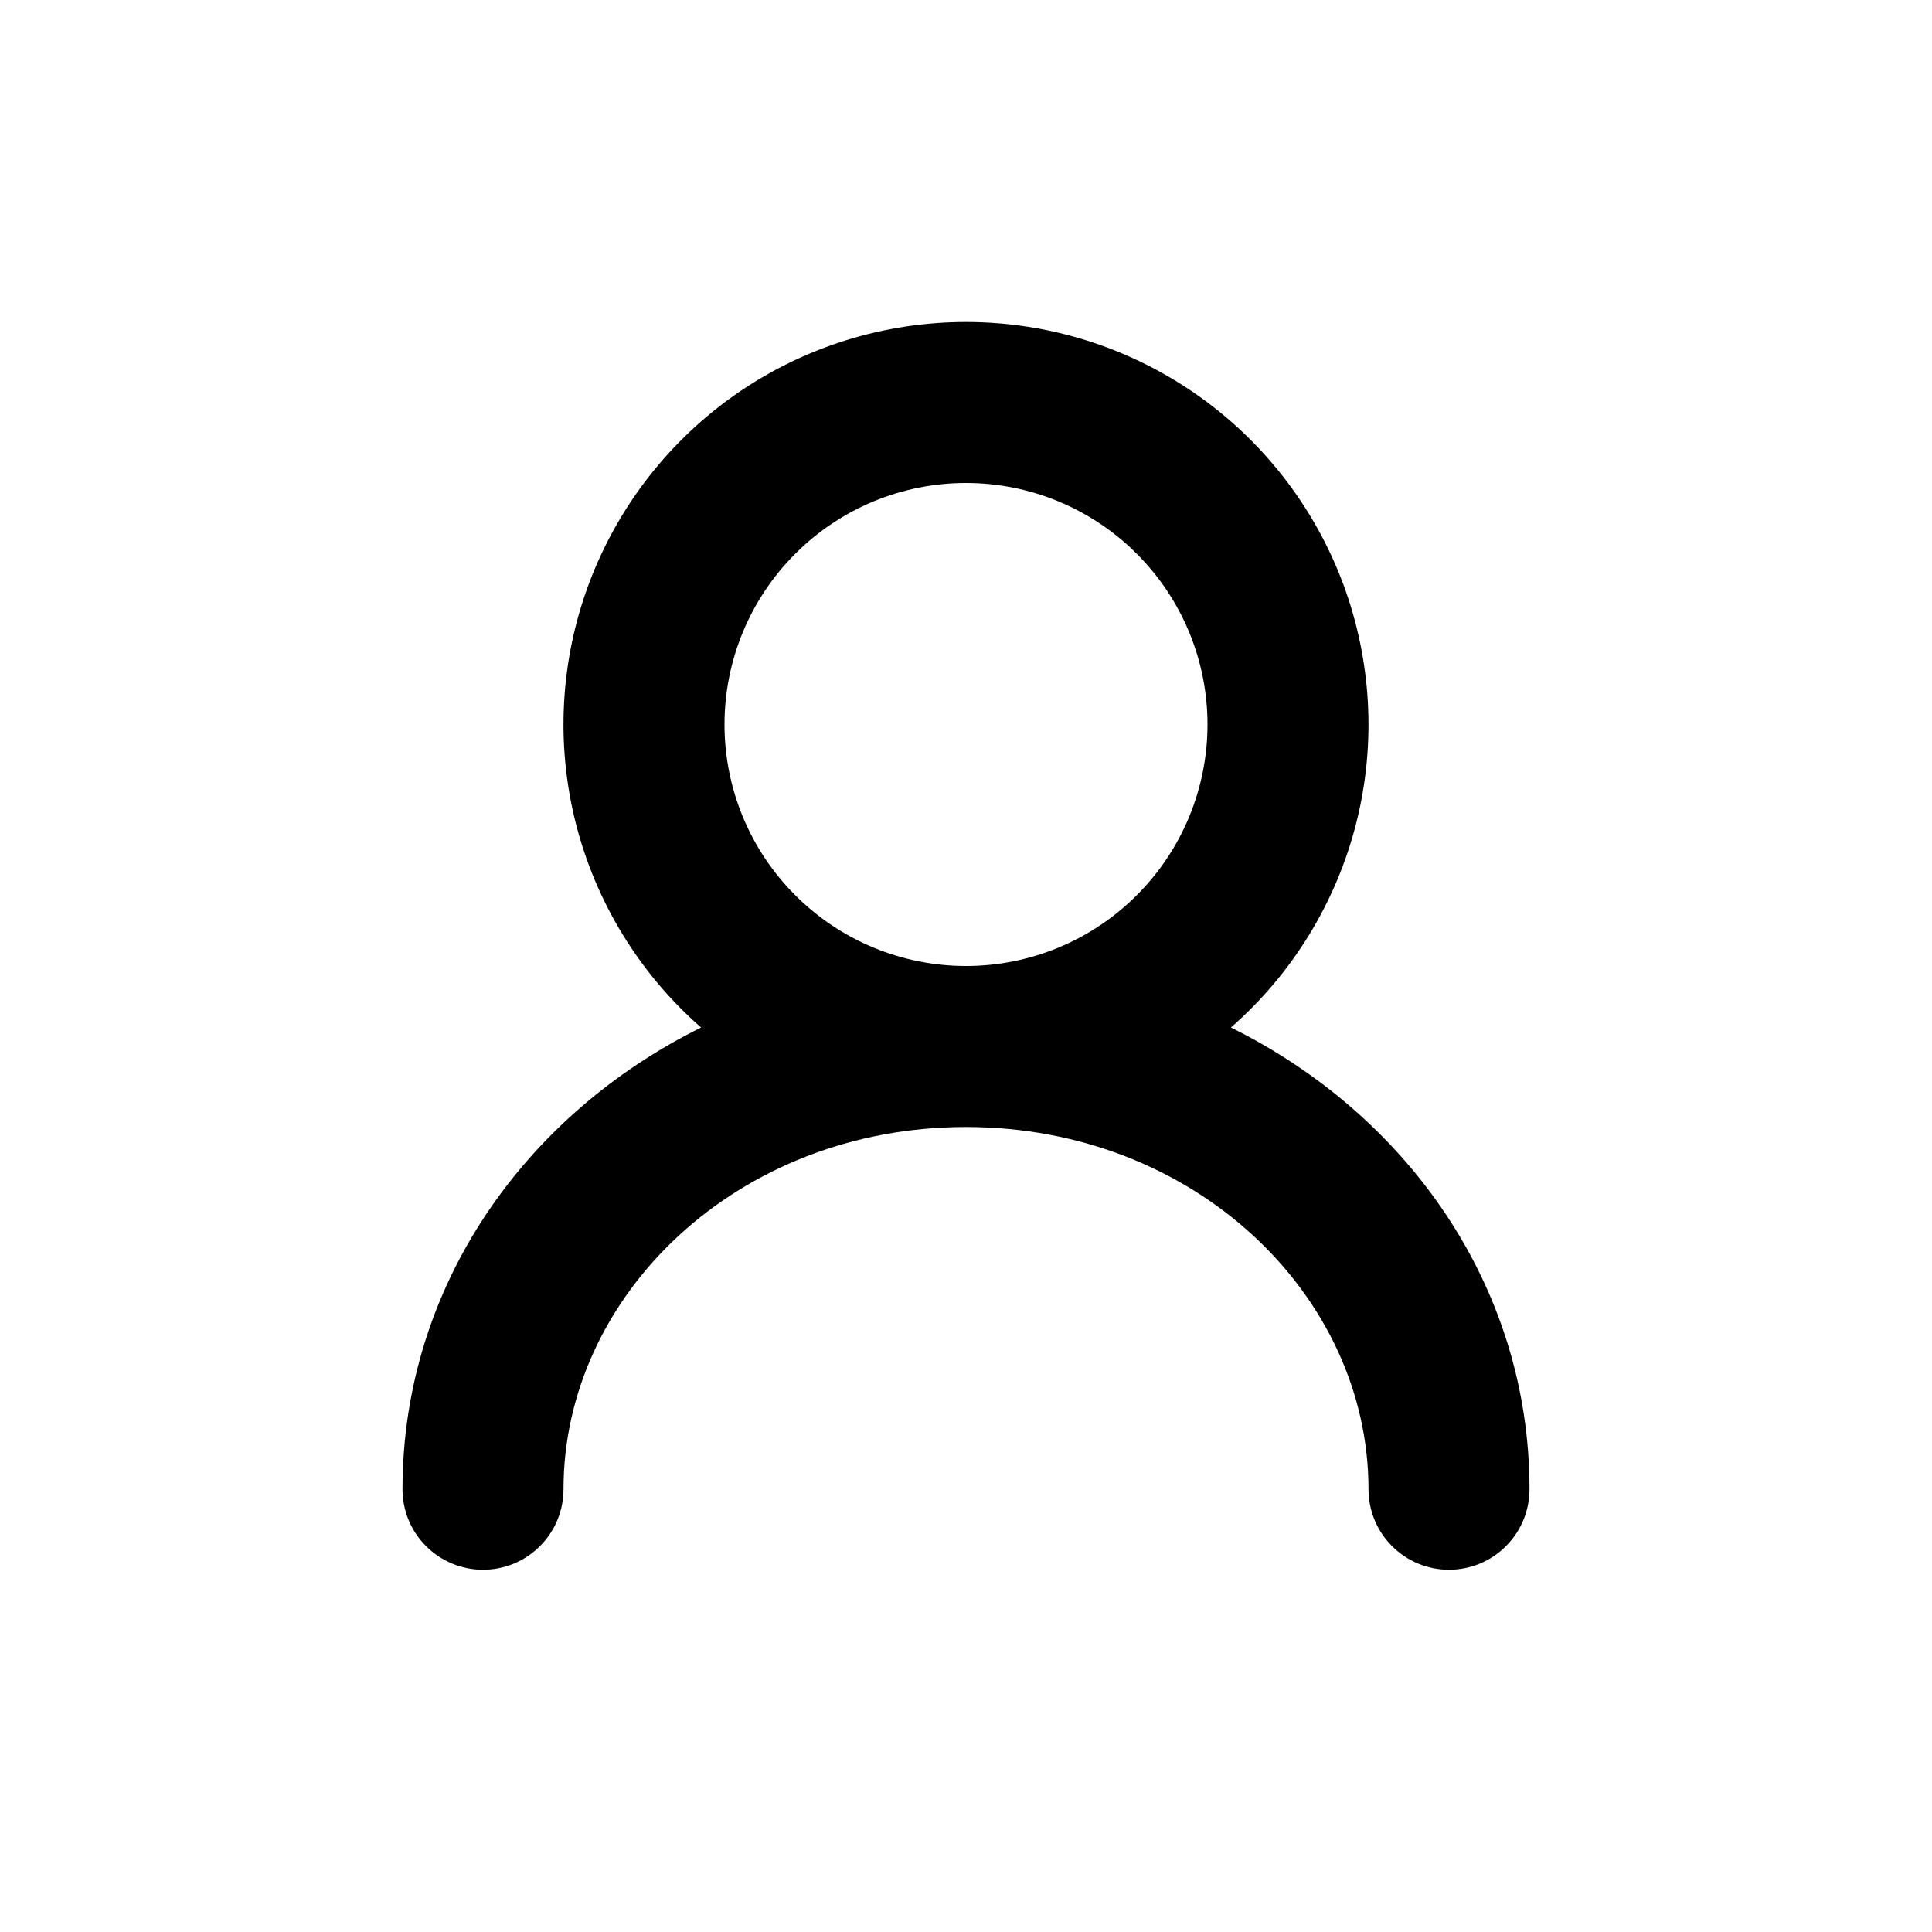
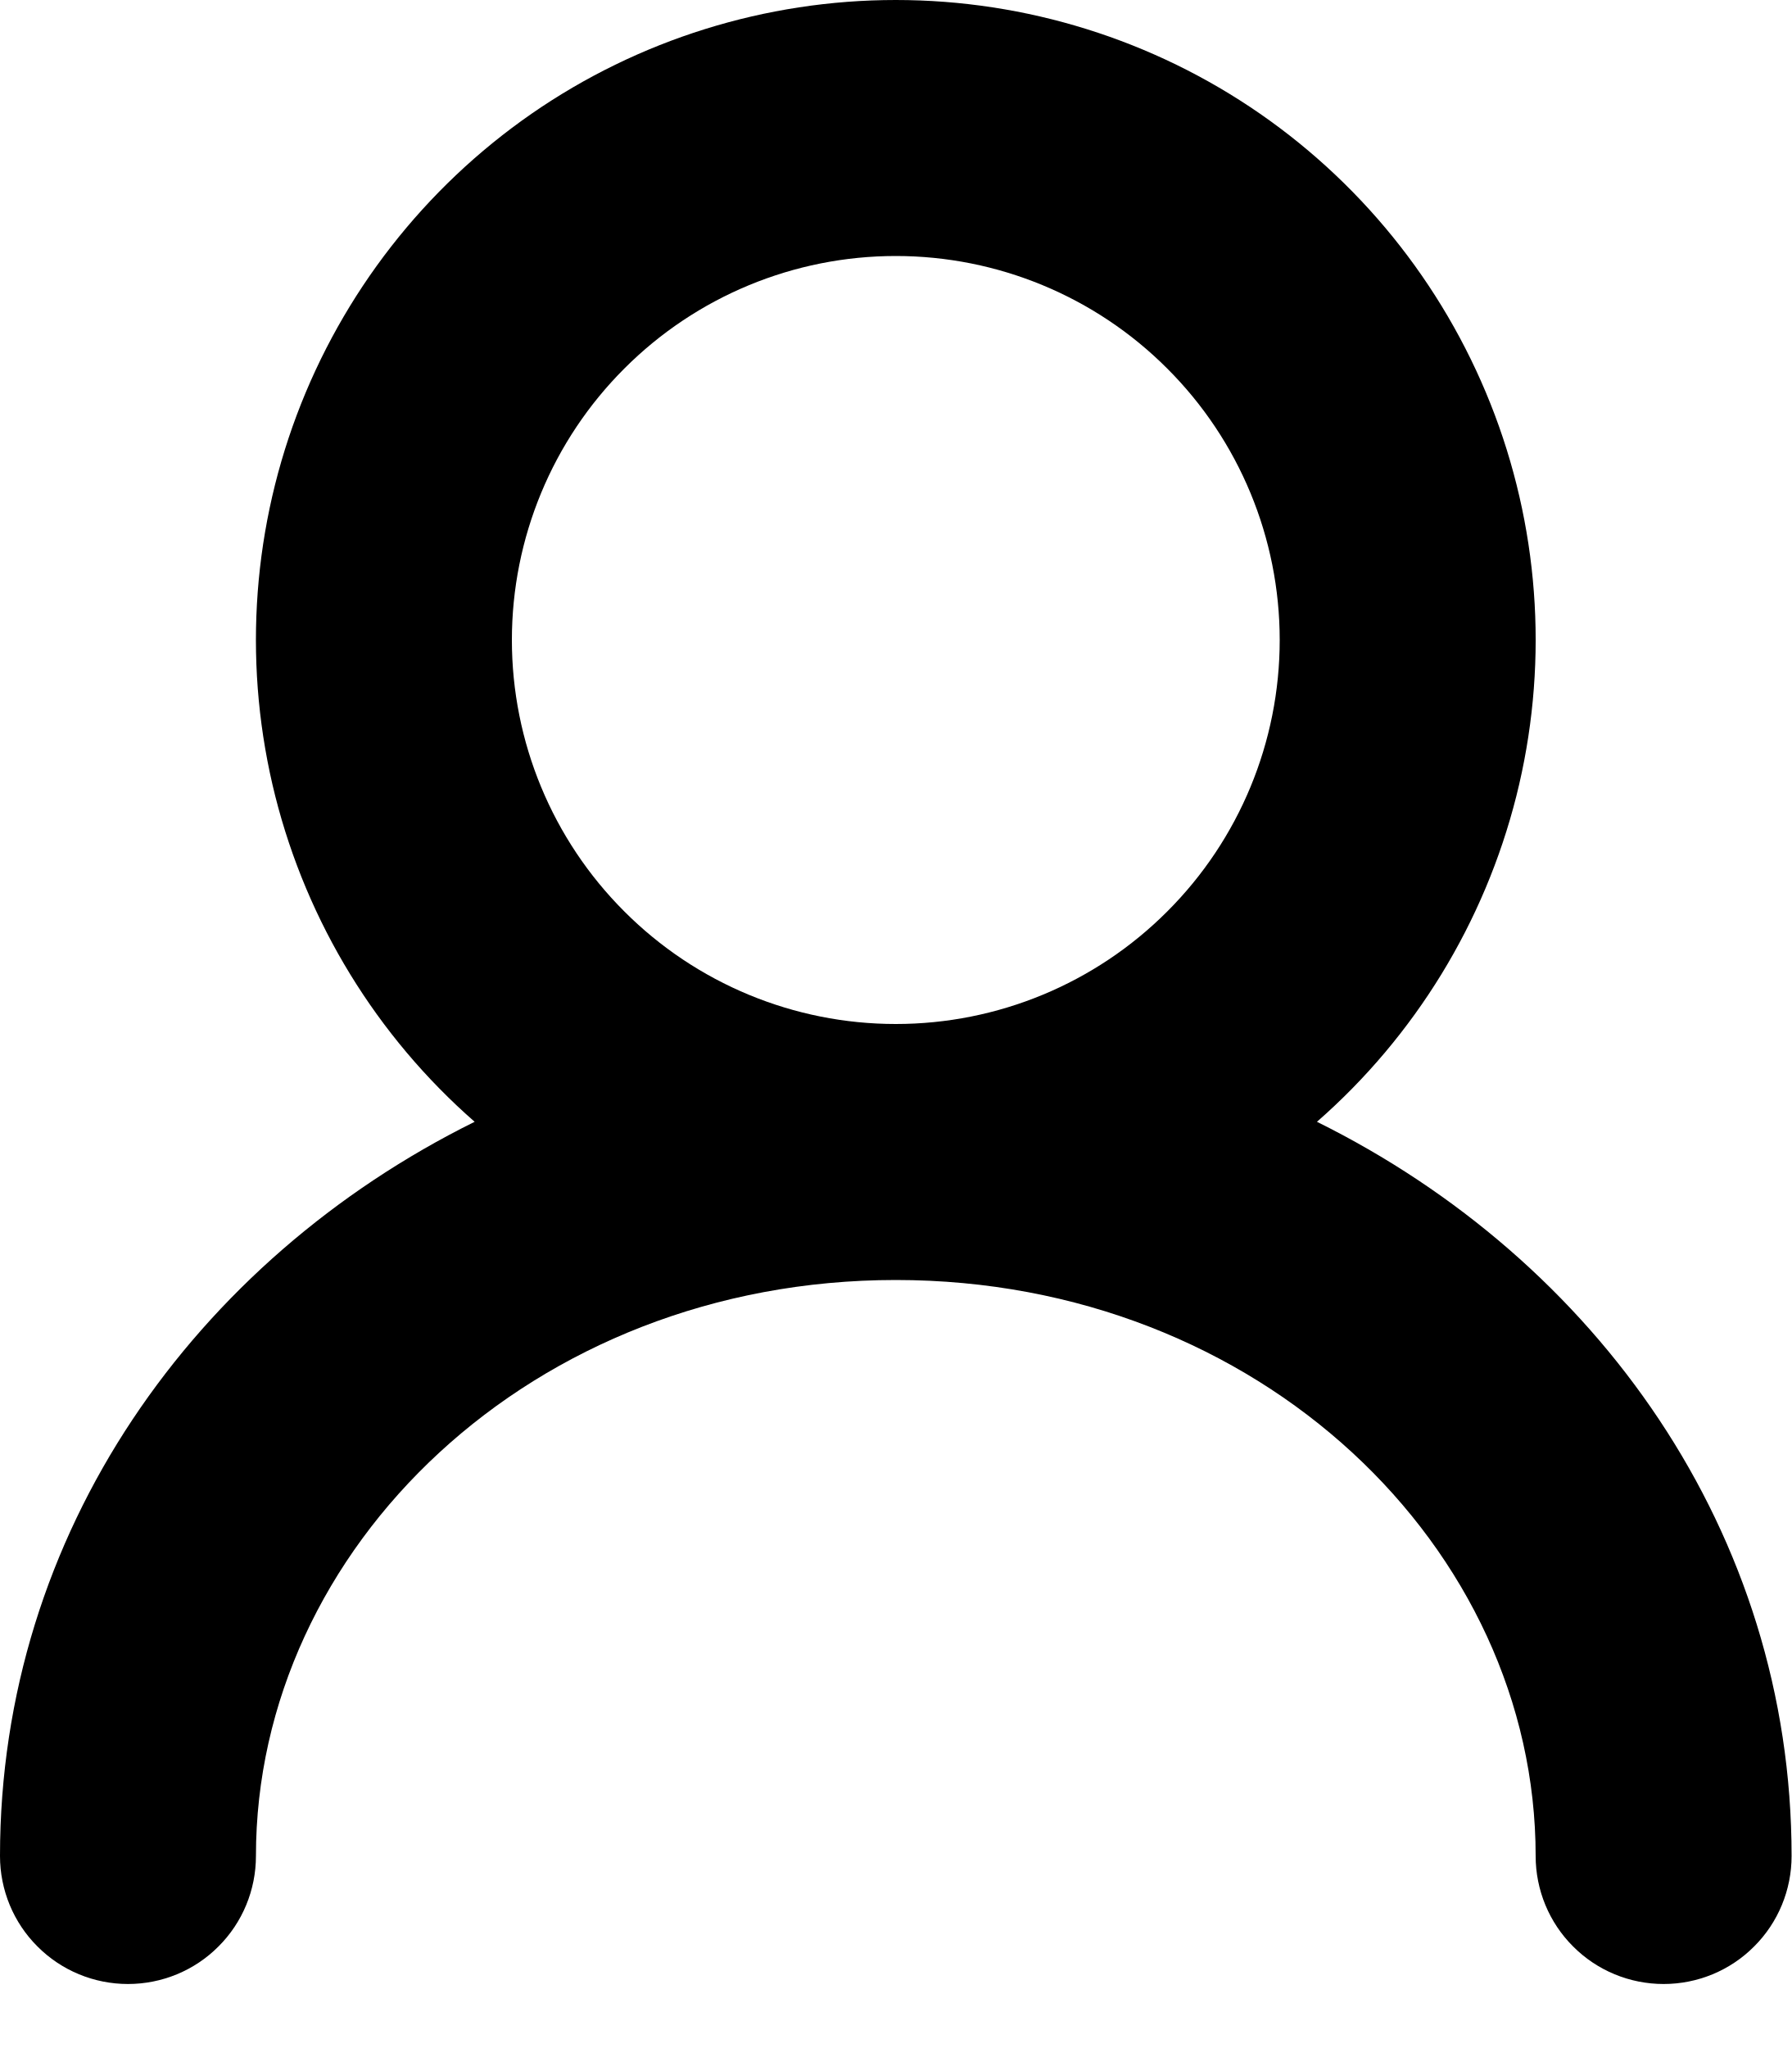
- <svg xmlns="http://www.w3.org/2000/svg" width="24" height="24" viewBox="0 0 24 24">
-   <path clip-rule="evenodd" d="M9 9C9 8.204 9.316 7.441 9.879 6.879C10.441 6.316 11.204 6 12 6C12.796 6 13.559 6.316 14.121 6.879C14.684 7.441 15 8.204 15 9C15 9.796 14.684 10.559 14.121 11.121C13.559 11.684 12.796 12 12 12C11.204 12 10.441 11.684 9.879 11.121C9.316 10.559 9 9.796 9 9ZM15.291 12.764C16.057 12.094 16.6 11.207 16.849 10.22C17.097 9.234 17.038 8.195 16.681 7.242C16.323 6.29 15.684 5.469 14.847 4.889C14.011 4.31 13.017 4 12 4C10.983 4 9.989 4.31 9.153 4.889C8.317 5.469 7.677 6.29 7.319 7.242C6.961 8.195 6.903 9.234 7.151 10.22C7.4 11.207 7.943 12.094 8.709 12.764C6.525 13.845 5 15.974 5 18.5C5 18.765 5.105 19.02 5.293 19.207C5.48 19.395 5.735 19.5 6 19.5C6.265 19.5 6.52 19.395 6.707 19.207C6.895 19.02 7 18.765 7 18.5C7 16.095 9.155 14 12 14C14.845 14 17 16.095 17 18.5C17 18.765 17.105 19.02 17.293 19.207C17.48 19.395 17.735 19.5 18 19.5C18.265 19.5 18.52 19.395 18.707 19.207C18.895 19.02 19 18.765 19 18.5C19 15.974 17.475 13.845 15.291 12.764Z" />
+ <svg xmlns="http://www.w3.org/2000/svg" width="14" height="16" viewBox="0 0 14 16">
+   <path fill-rule="evenodd" clip-rule="evenodd" d="M4 5C4 4.204 4.316 3.441 4.879 2.879C5.441 2.316 6.204 2 7 2C7.796 2 8.559 2.316 9.121 2.879C9.684 3.441 10 4.204 10 5C10 5.796 9.684 6.559 9.121 7.121C8.559 7.684 7.796 8 7 8C6.204 8 5.441 7.684 4.879 7.121C4.316 6.559 4 5.796 4 5ZM10.291 8.764C11.057 8.094 11.6 7.207 11.849 6.22C12.097 5.234 12.039 4.195 11.681 3.242C11.323 2.29 10.684 1.469 9.847 0.889C9.011 0.31 8.017 -0 7 -0C5.983 -0 4.989 0.31 4.153 0.889C3.317 1.469 2.677 2.29 2.319 3.242C1.961 4.195 1.903 5.234 2.151 6.22C2.4 7.207 2.943 8.094 3.709 8.764C1.525 9.845 0 11.974 0 14.5C0 14.765 0.105 15.02 0.293 15.207C0.48 15.395 0.735 15.5 1 15.5C1.265 15.5 1.52 15.395 1.707 15.207C1.895 15.02 2 14.765 2 14.5C2 12.095 4.155 10 7 10C9.845 10 12 12.095 12 14.5C12 14.765 12.105 15.02 12.293 15.207C12.48 15.395 12.735 15.5 13 15.5C13.265 15.5 13.52 15.395 13.707 15.207C13.895 15.02 14 14.765 14 14.5C14 11.974 12.475 9.845 10.291 8.764Z" />
</svg>
